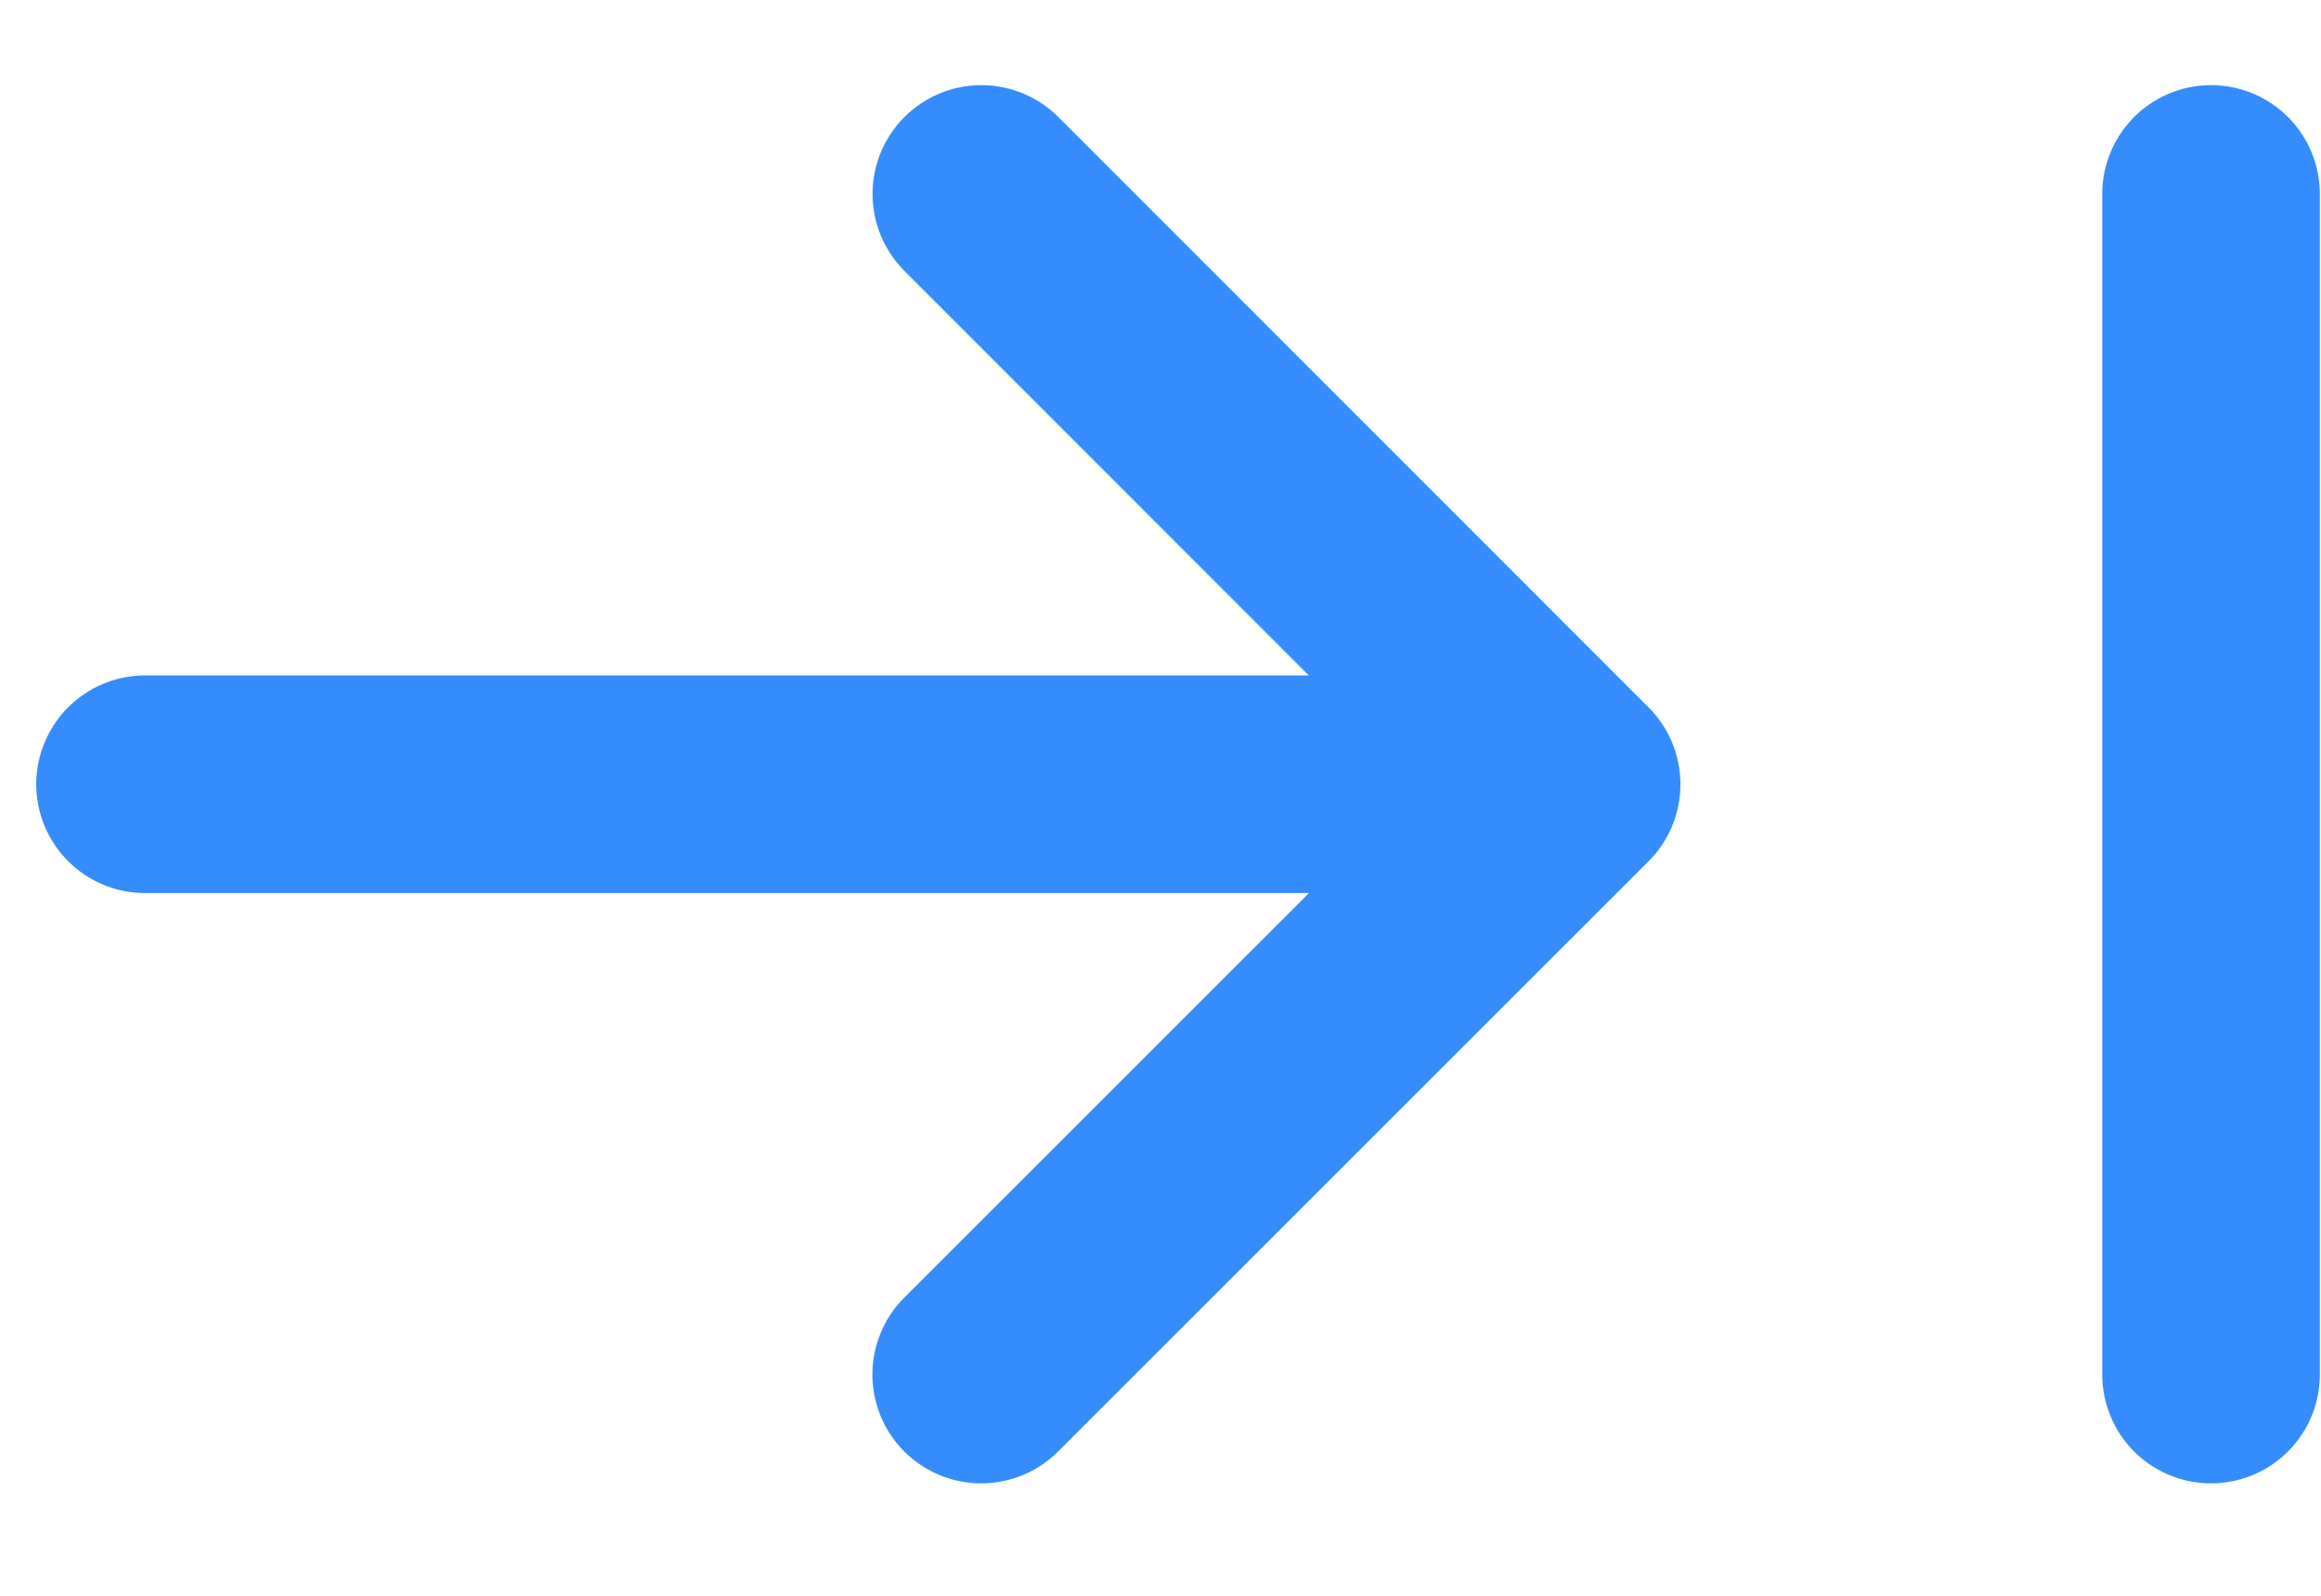
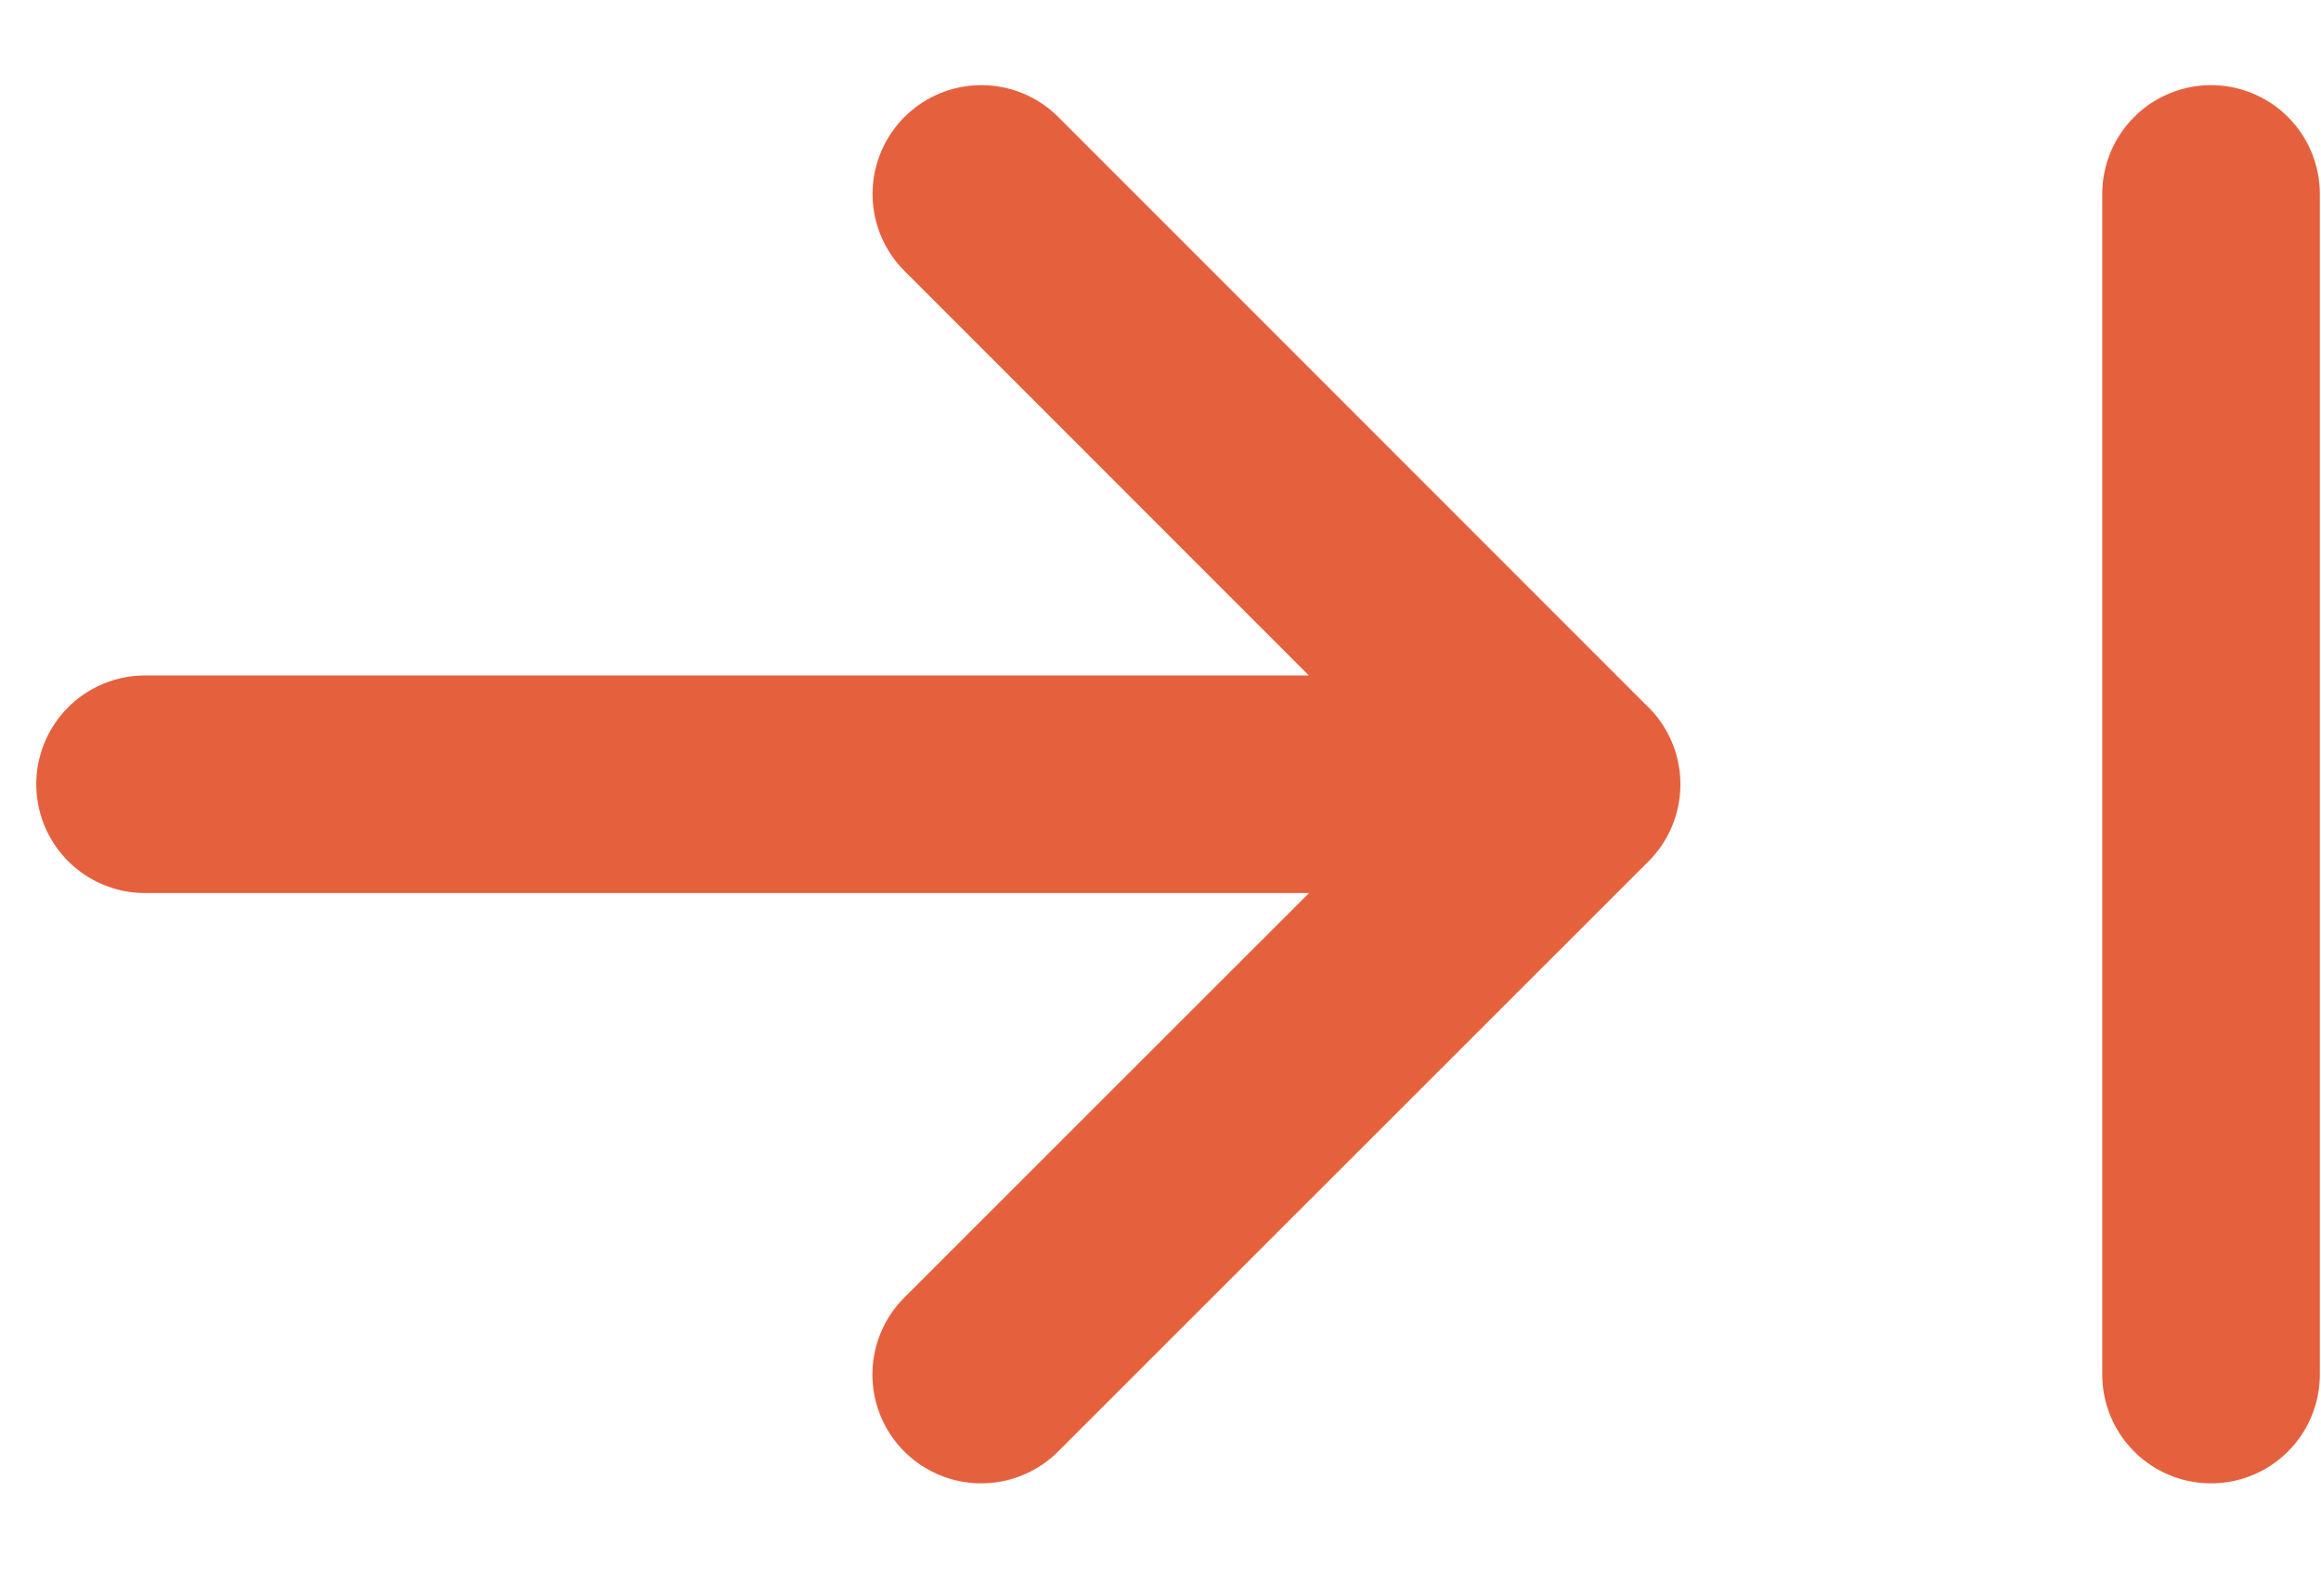
<svg xmlns="http://www.w3.org/2000/svg" width="16" height="11" viewBox="0 0 16 11">
-   <g stroke="#348CFD" stroke-width="1.5" fill="none" fill-rule="evenodd" stroke-linecap="round" stroke-linejoin="round">
+   <g stroke="#e5613e" stroke-width="1.5" fill="none" fill-rule="evenodd" stroke-linecap="round" stroke-linejoin="round">
    <path d="M1 5.406h9.834M6.765 1.337l4.069 4.07-4.07 4.068M15.242 9.475V1.337" />
  </g>
</svg>
